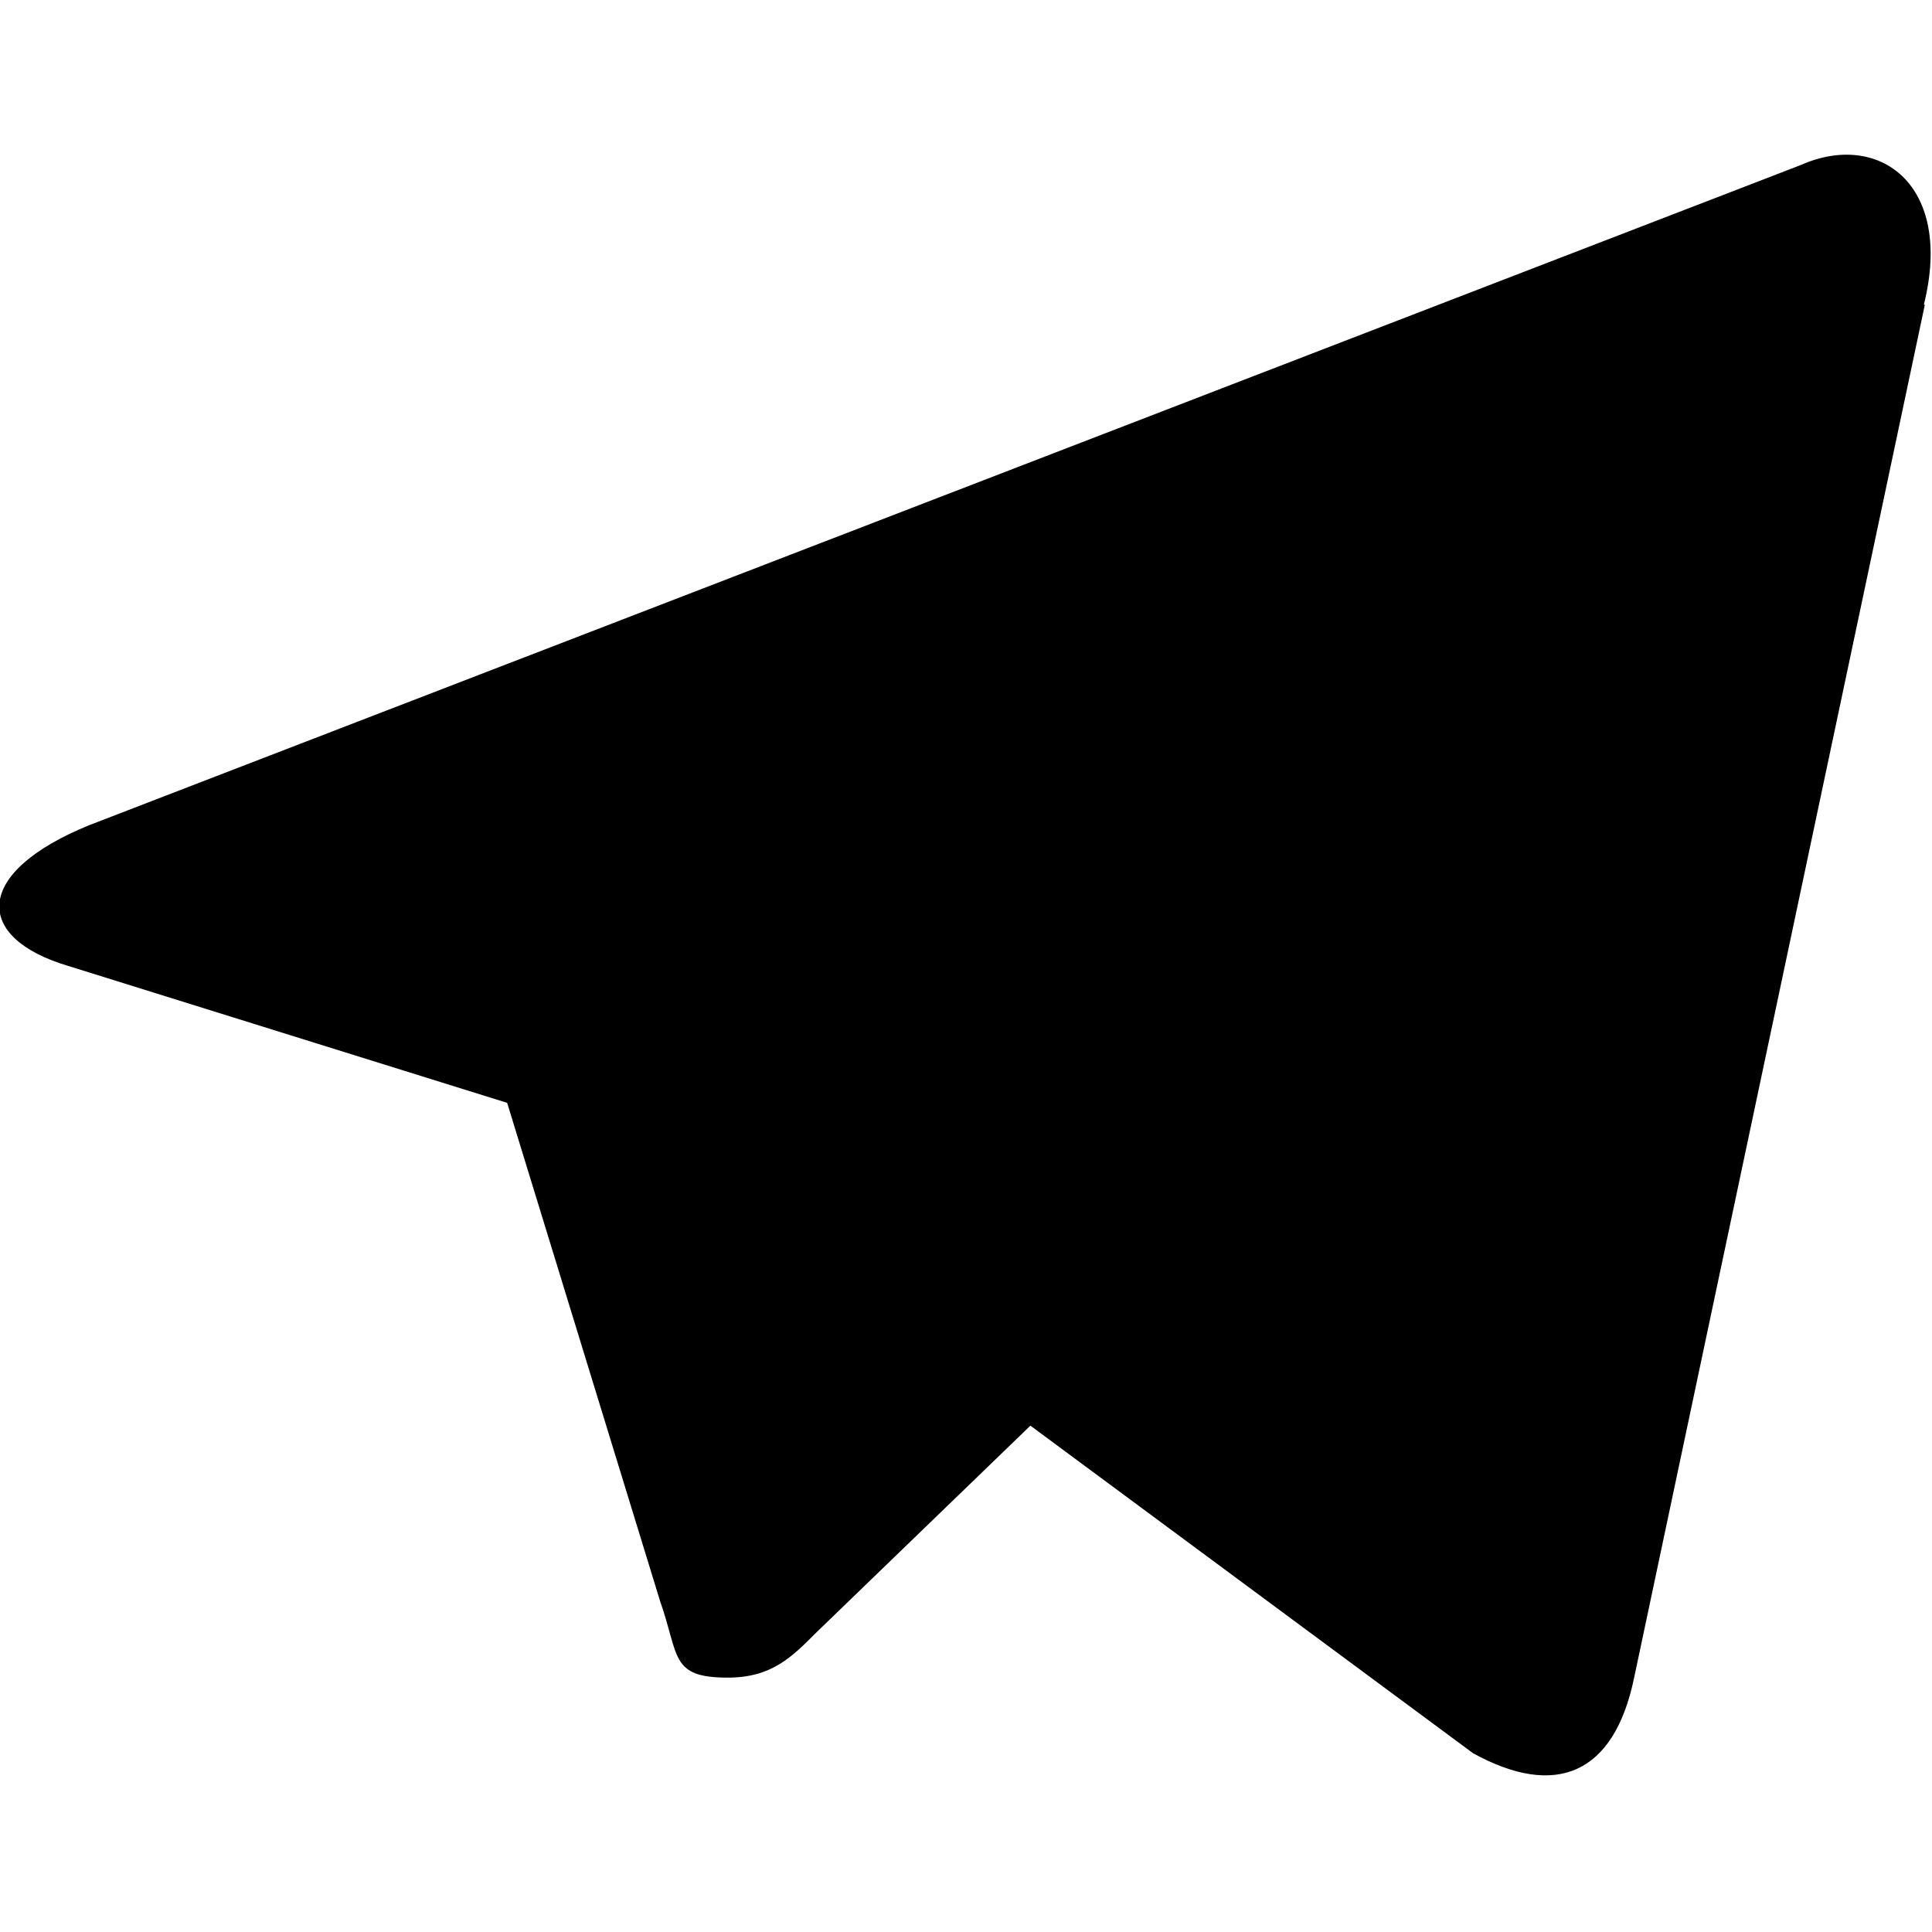
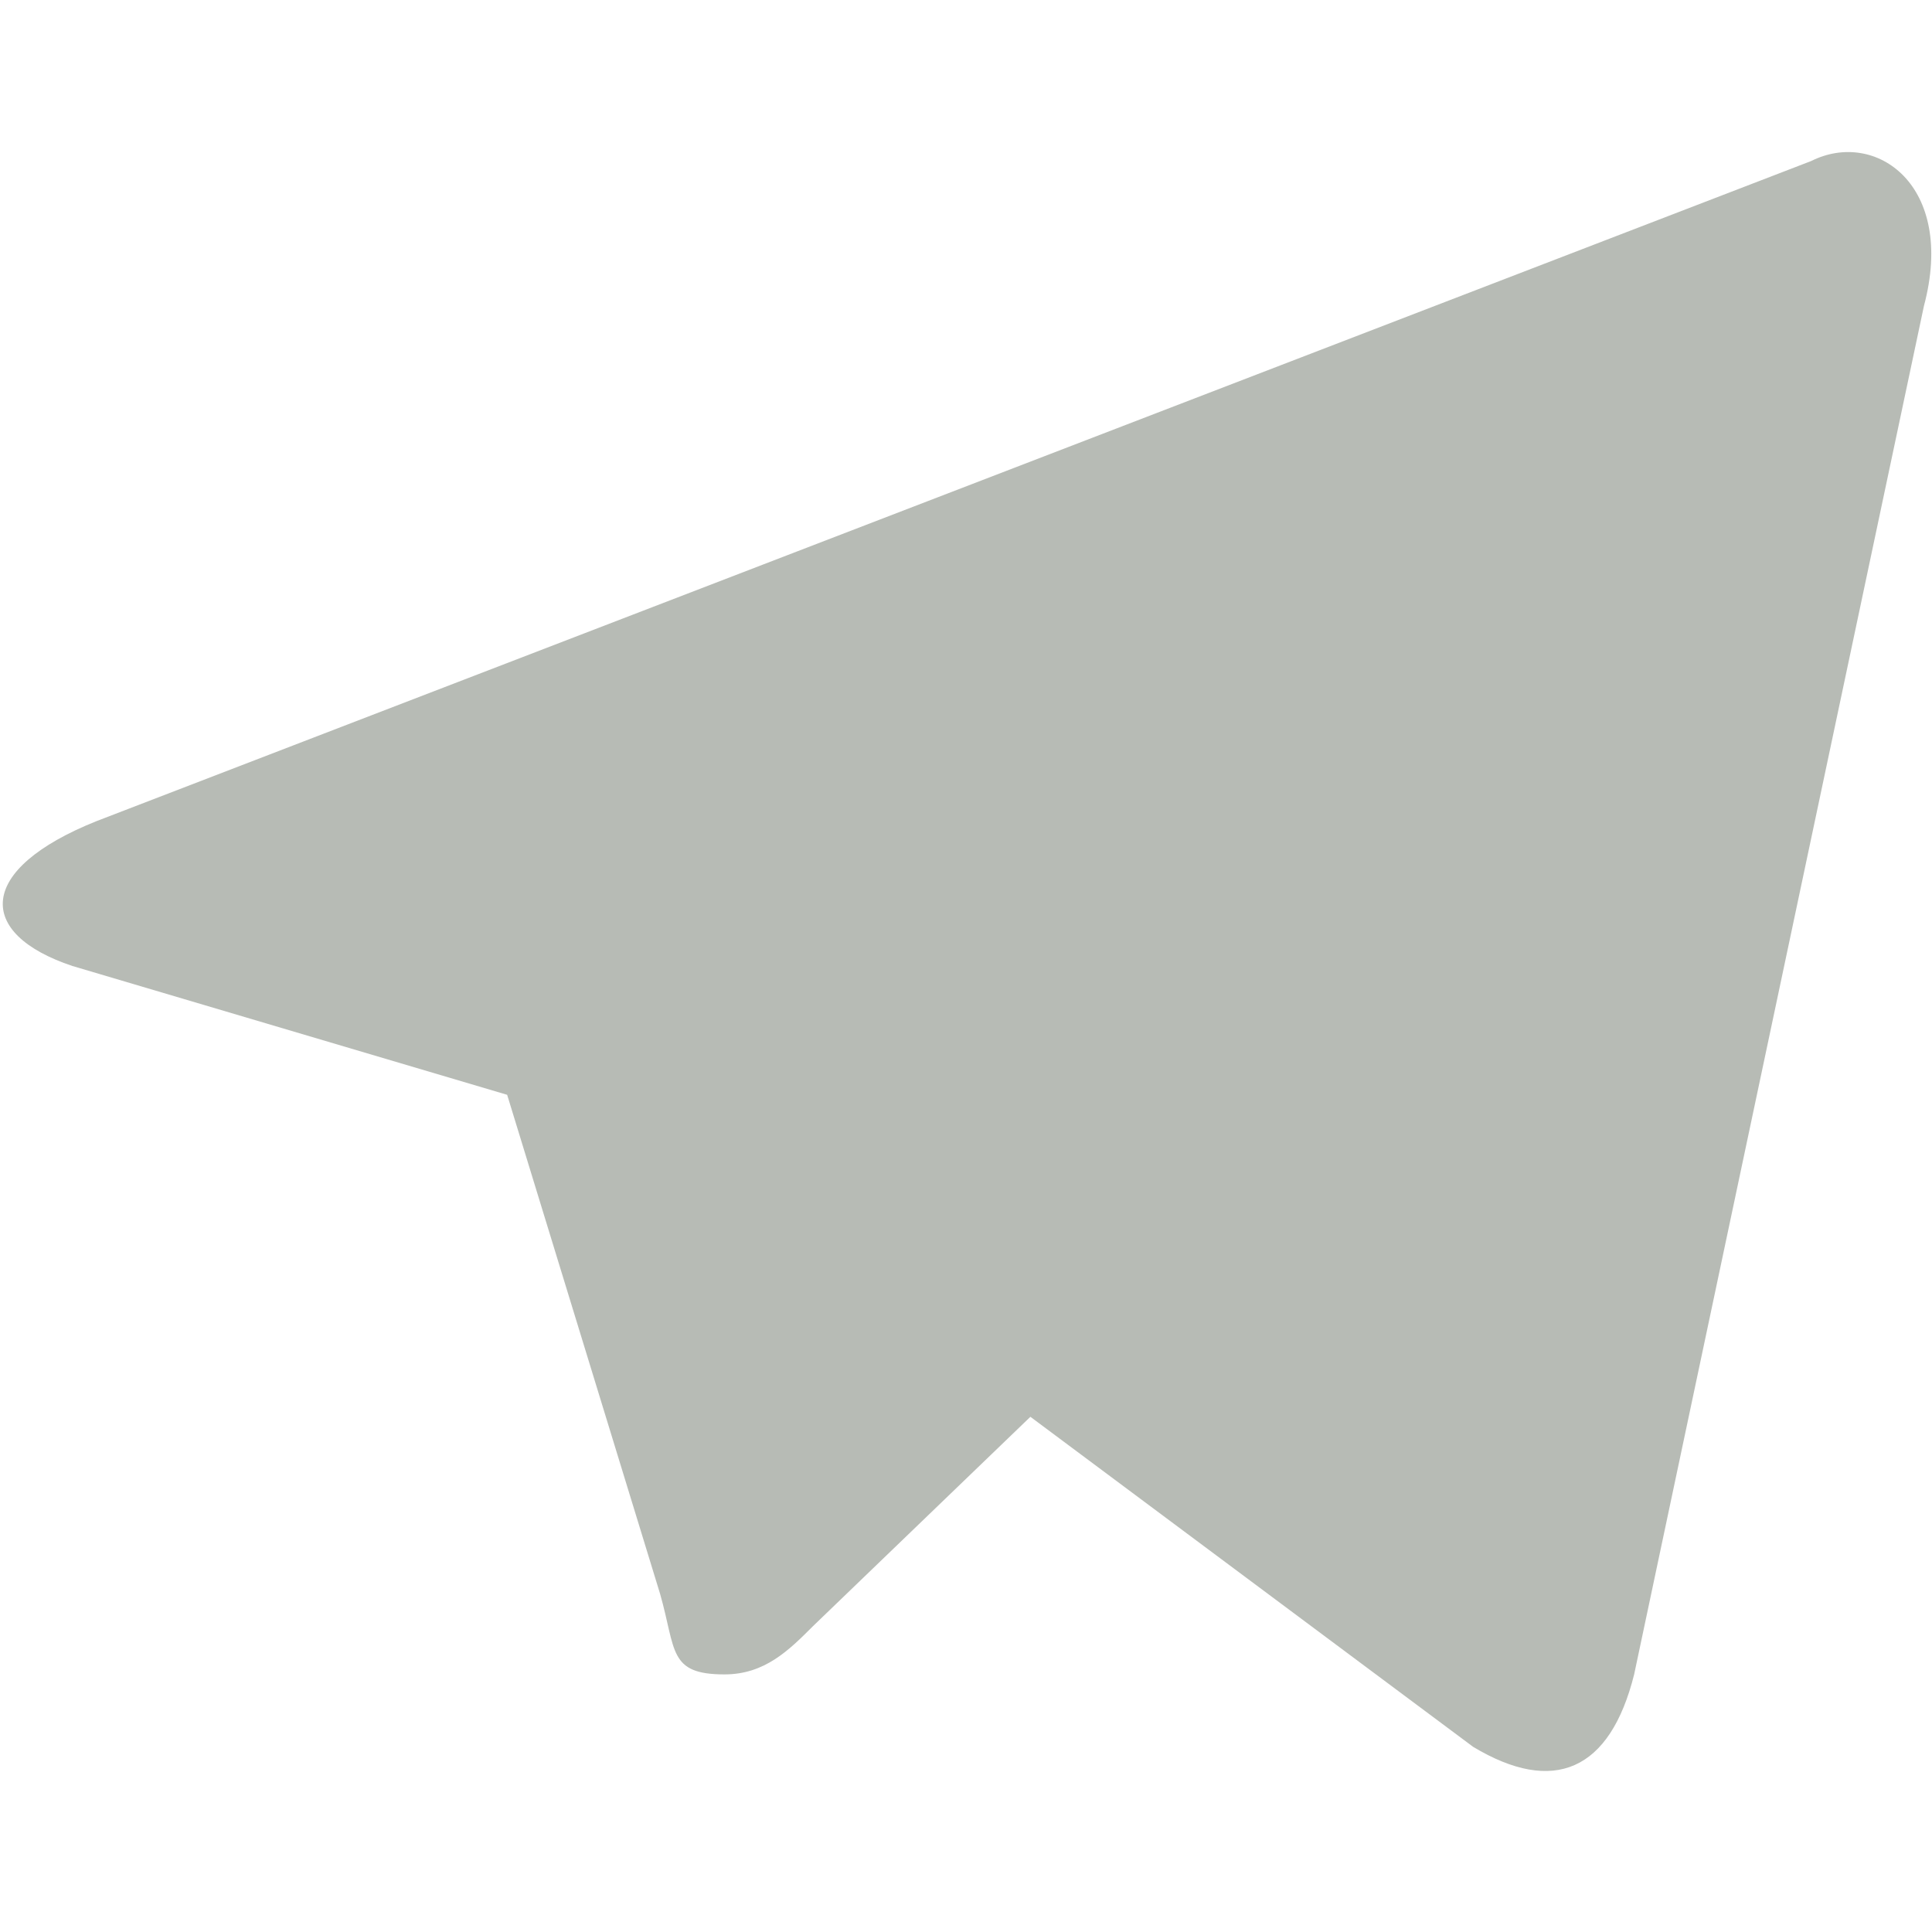
- <svg xmlns="http://www.w3.org/2000/svg" role="img" viewBox="0 0 24 24">
-   <path d="M23.91 3.79L20.3 20.84c-.25 1.21-.98 1.5-2 .94l-5.5-4.07-2.66 2.57c-.3.3-.55.56-1.1.56-.72 0-.6-.27-.84-.95L6.3 13.7l-5.45-1.7c-1.18-.35-1.19-1.16.26-1.75l21.26-8.2c.97-.43 1.9.24 1.53 1.73z" />
+ <svg xmlns="http://www.w3.org/2000/svg" version="1.1" id="Слой_1" x="0px" y="0px" viewBox="0 0 24 24" style="enable-background:new 0 0 24 24;" xml:space="preserve">
+   <style type="text/css">
+ 	.st0{fill:#B7BBB5;}
+ </style>
+   <path class="st0" d="M23.9,3.8l-3.6,17c-0.3,1.2-1,1.5-2,0.9l-5.5-4.1l-2.7,2.6c-0.3,0.3-0.6,0.6-1.1,0.6c-0.7,0-0.6-0.3-0.8-1  l-1.9-6.2L0.9,12c-1.2-0.4-1.2-1.2,0.3-1.8l21.3-8.2C23.3,1.6,24.3,2.3,23.9,3.8L23.9,3.8z" />
</svg>
